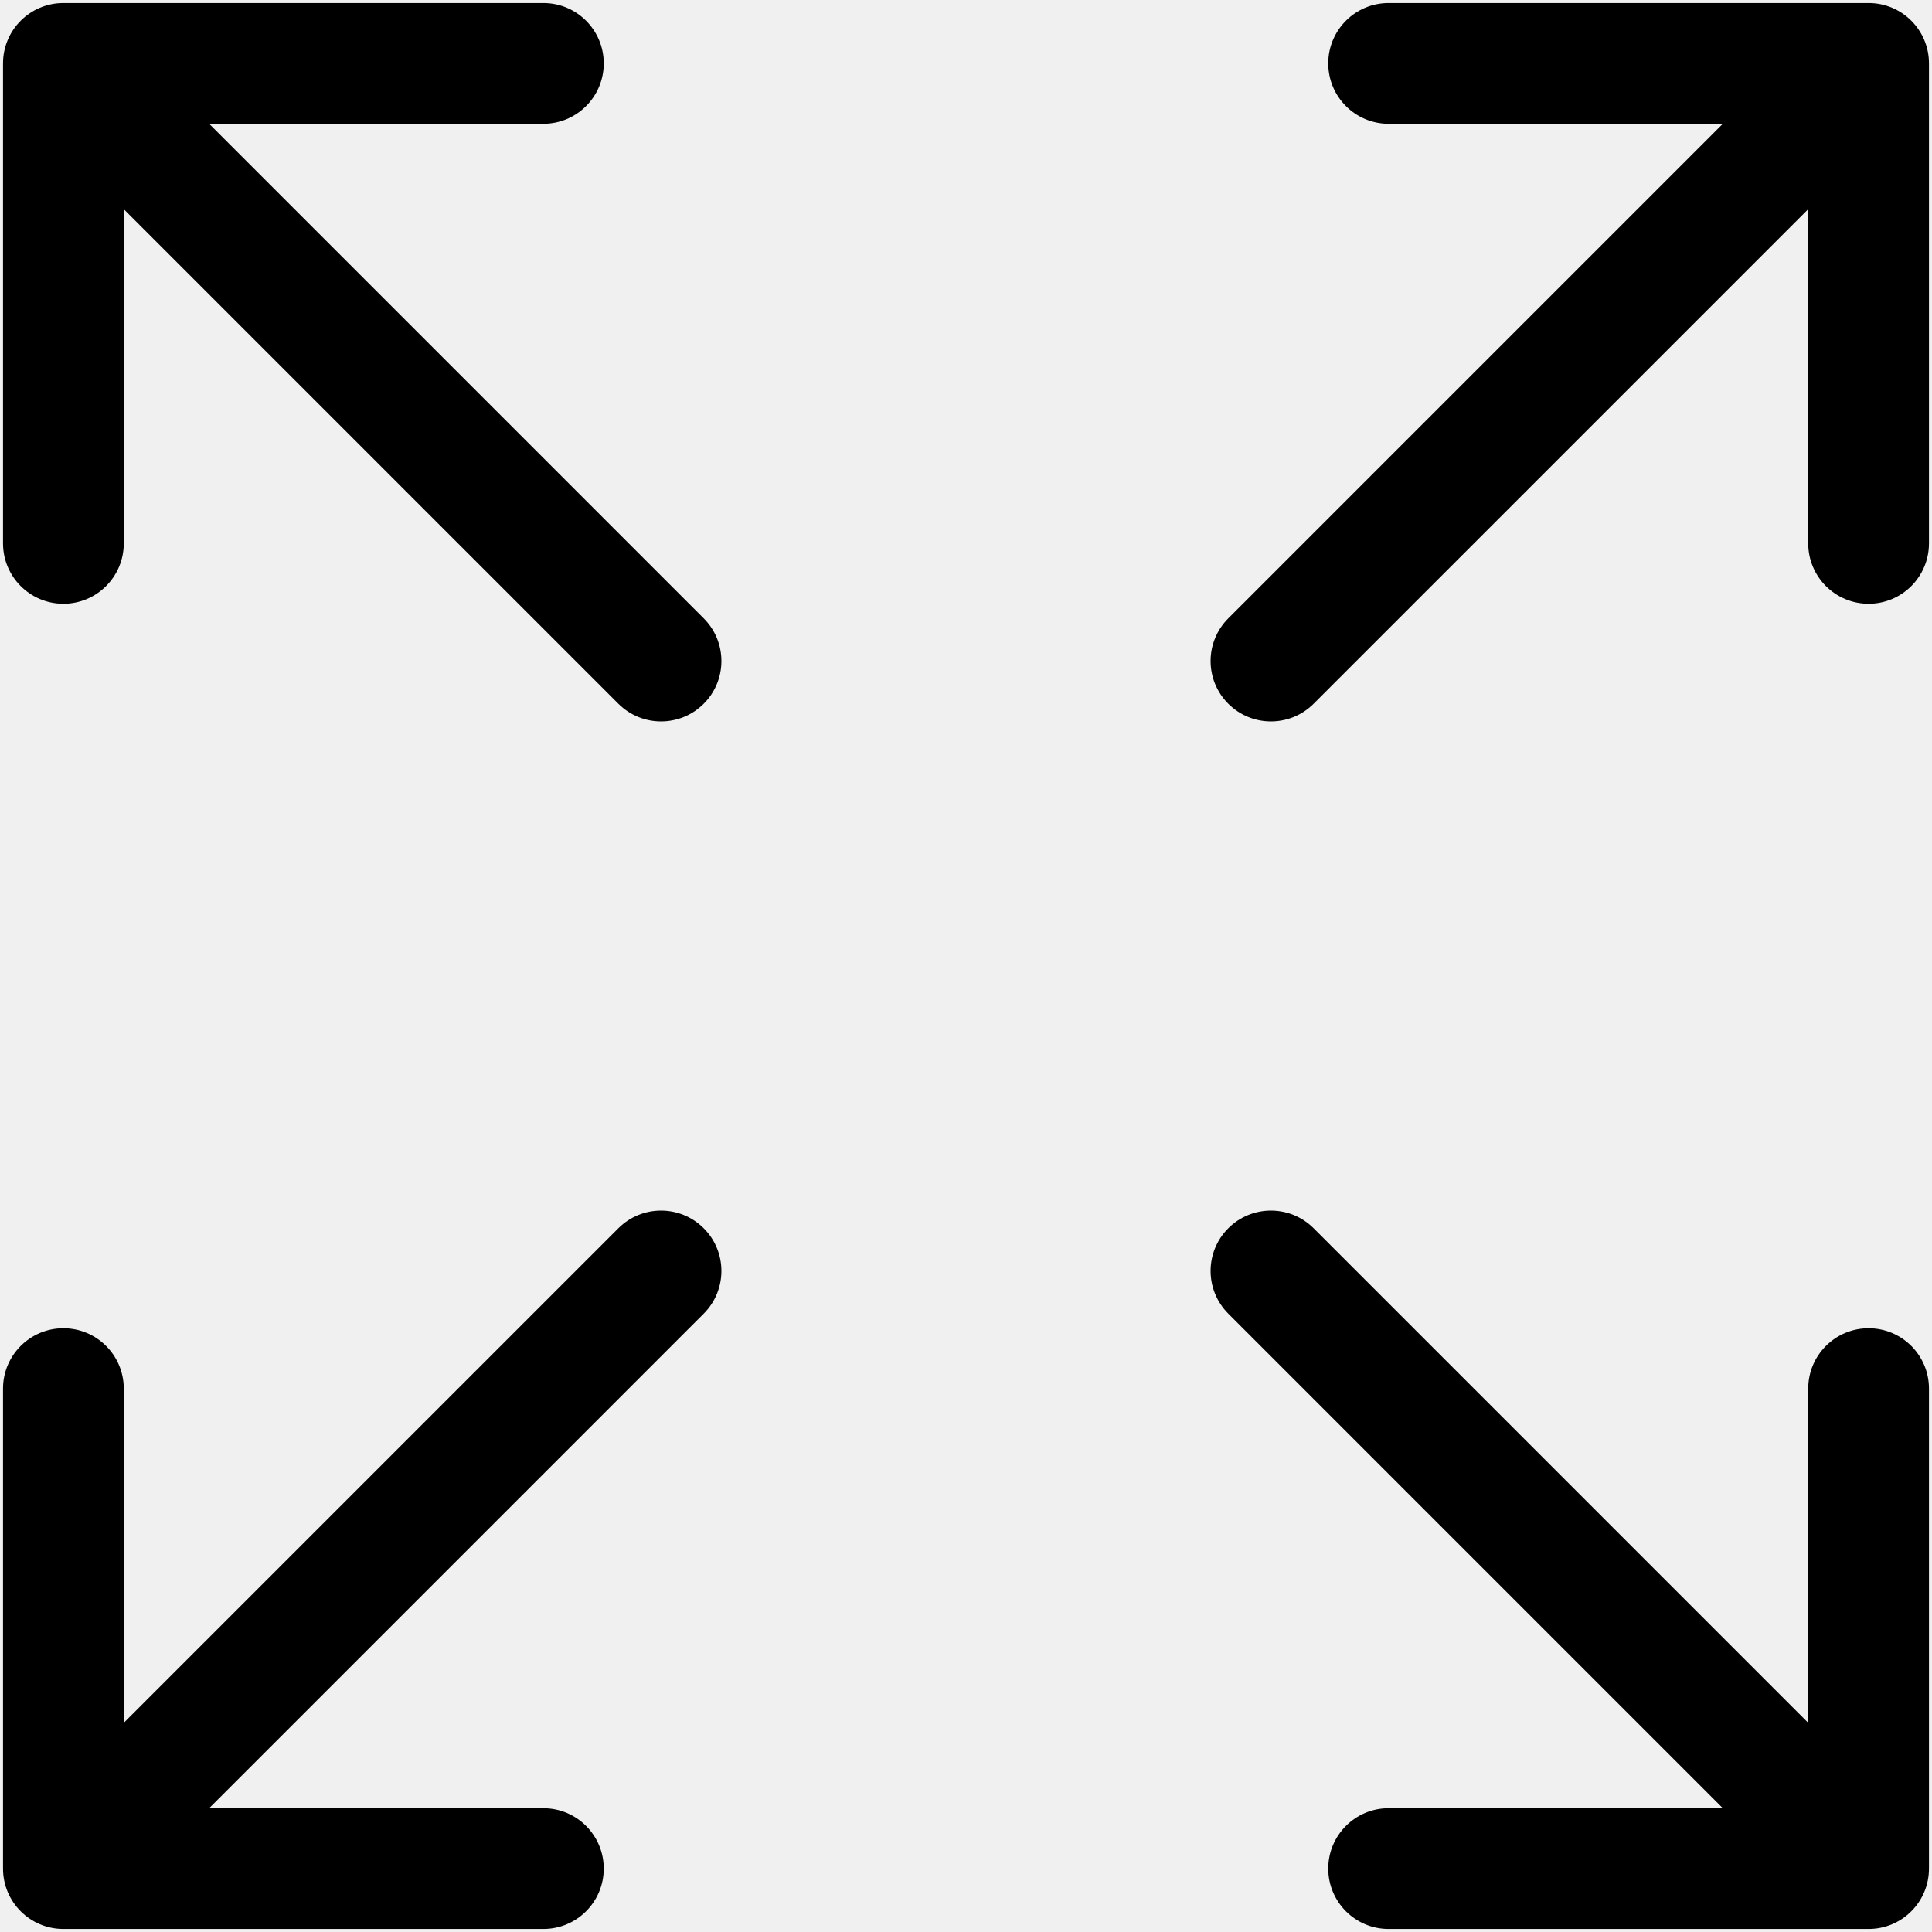
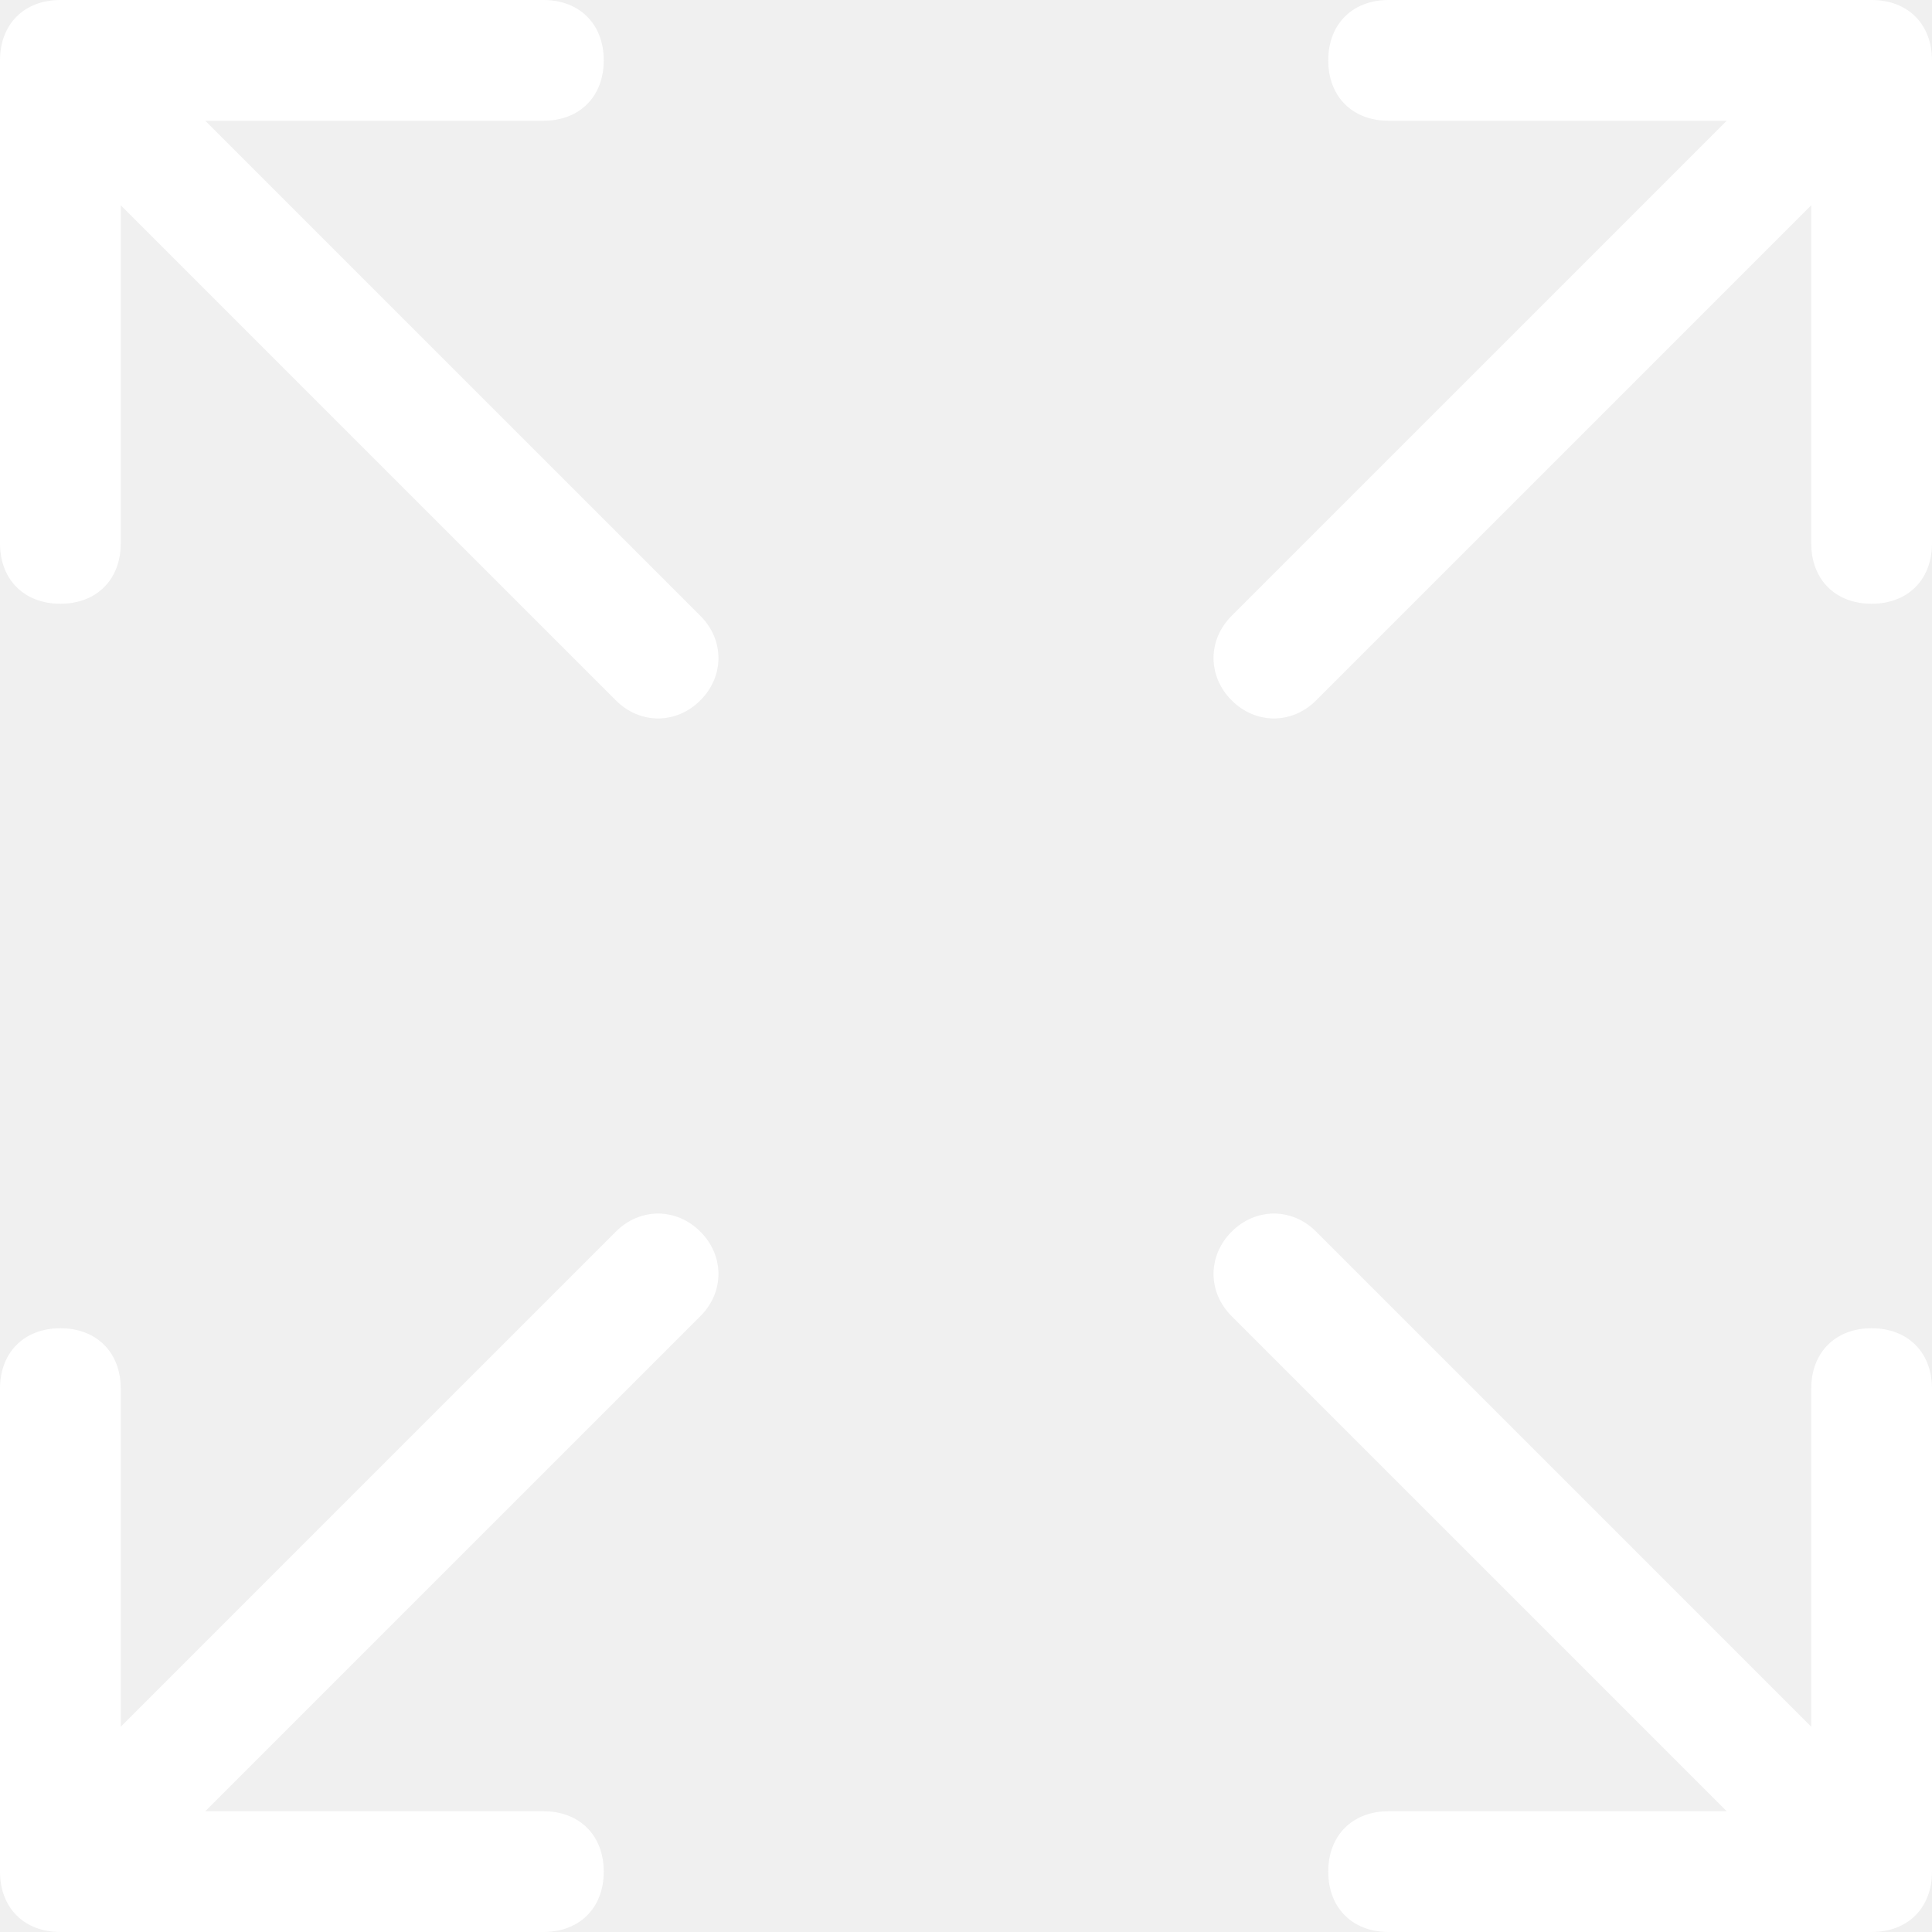
- <svg xmlns="http://www.w3.org/2000/svg" width="16" height="16" fill="currentColor" class="bi bi-arrows-fullscreen" viewBox="0 0 16 16">
-   <path fill-rule="evenodd" d="M5.828 10.172a.5.5 0 0 0-.707 0l-4.096 4.096V11.5a.5.5 0 0 0-1 0v3.975a.5.5 0 0 0 .5.5H4.5a.5.5 0 0 0 0-1H1.732l4.096-4.096a.5.5 0 0 0 0-.707zm4.344 0a.5.5 0 0 1 .707 0l4.096 4.096V11.5a.5.5 0 1 1 1 0v3.975a.5.5 0 0 1-.5.5H11.5a.5.5 0 0 1 0-1h2.768l-4.096-4.096a.5.5 0 0 1 0-.707zm0-4.344a.5.5 0 0 0 .707 0l4.096-4.096V4.5a.5.5 0 1 0 1 0V.525a.5.5 0 0 0-.5-.5H11.5a.5.5 0 0 0 0 1h2.768l-4.096 4.096a.5.5 0 0 0 0 .707zm-4.344 0a.5.5 0 0 1-.707 0L1.025 1.732V4.5a.5.5 0 0 1-1 0V.525a.5.5 0 0 1 .5-.5H4.5a.5.5 0 0 1 0 1H1.732l4.096 4.096a.5.5 0 0 1 0 .707z" />
+ <svg xmlns="http://www.w3.org/2000/svg" version="1.1" id="Слой_1" x="0px" y="0px" viewBox="0 0 16 16" style="enable-background:new 0 0 16 16;" xml:space="preserve">
+   <style type="text/css">
+ 	.st0{fill:#FFFFFF;}
+ </style>
+   <path class="st0" d="M5.8,10.2c-0.2-0.2-0.5-0.2-0.7,0L1,14.3v-2.8C1,11.2,0.8,11,0.5,11S0,11.2,0,11.5v4C0,15.8,0.2,16,0.5,16h4  C4.8,16,5,15.8,5,15.5S4.8,15,4.5,15H1.7l4.1-4.1C6,10.7,6,10.4,5.8,10.2z M10.2,10.2c0.2-0.2,0.5-0.2,0.7,0l4.1,4.1v-2.8  c0-0.3,0.2-0.5,0.5-0.5s0.5,0.2,0.5,0.5v4c0,0.3-0.2,0.5-0.5,0.5h-4c-0.3,0-0.5-0.2-0.5-0.5s0.2-0.5,0.5-0.5h2.8l-4.1-4.1  C10,10.7,10,10.4,10.2,10.2z M10.2,5.8c0.2,0.2,0.5,0.2,0.7,0L15,1.7v2.8C15,4.8,15.2,5,15.5,5S16,4.8,16,4.5v-4  C16,0.2,15.8,0,15.5,0h-4C11.2,0,11,0.2,11,0.5S11.2,1,11.5,1h2.8l-4.1,4.1C10,5.3,10,5.6,10.2,5.8z M5.8,5.8C5.6,6,5.3,6,5.1,5.8  L1,1.7v2.8C1,4.8,0.8,5,0.5,5S0,4.8,0,4.5v-4C0,0.2,0.2,0,0.5,0h4C4.8,0,5,0.2,5,0.5S4.8,1,4.5,1H1.7l4.1,4.1C6,5.3,6,5.6,5.8,5.8z" />
</svg>
